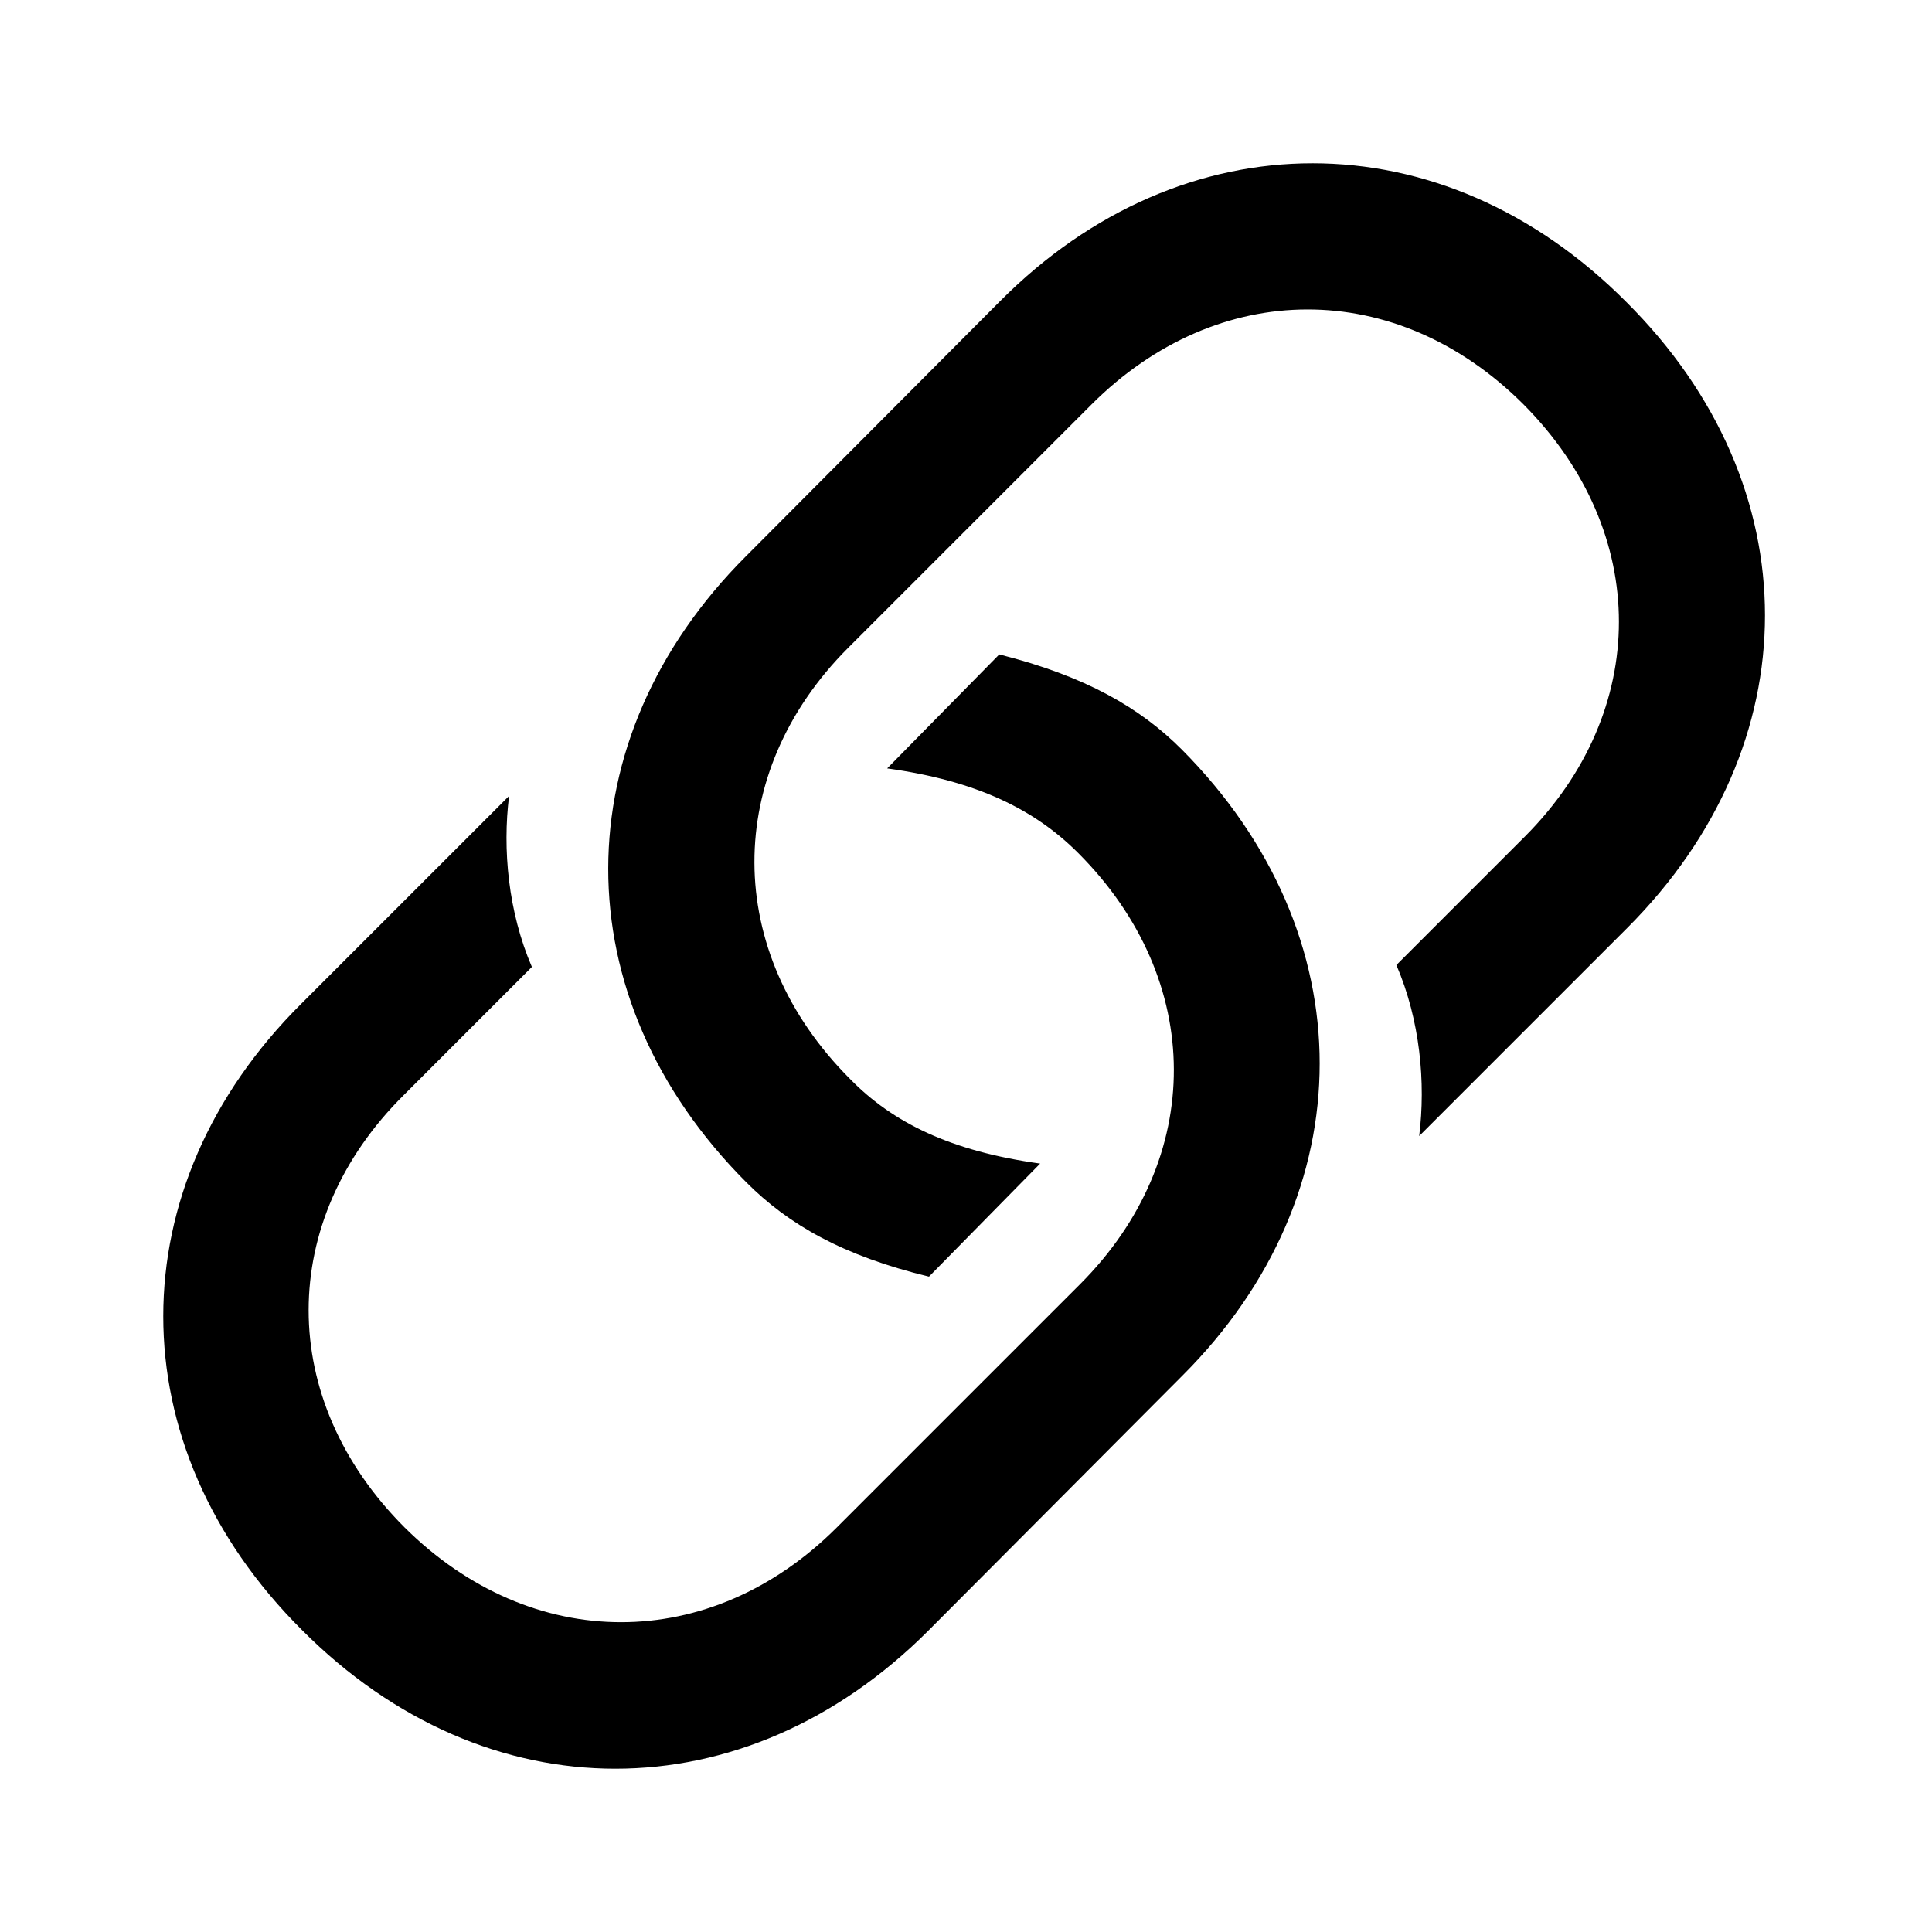
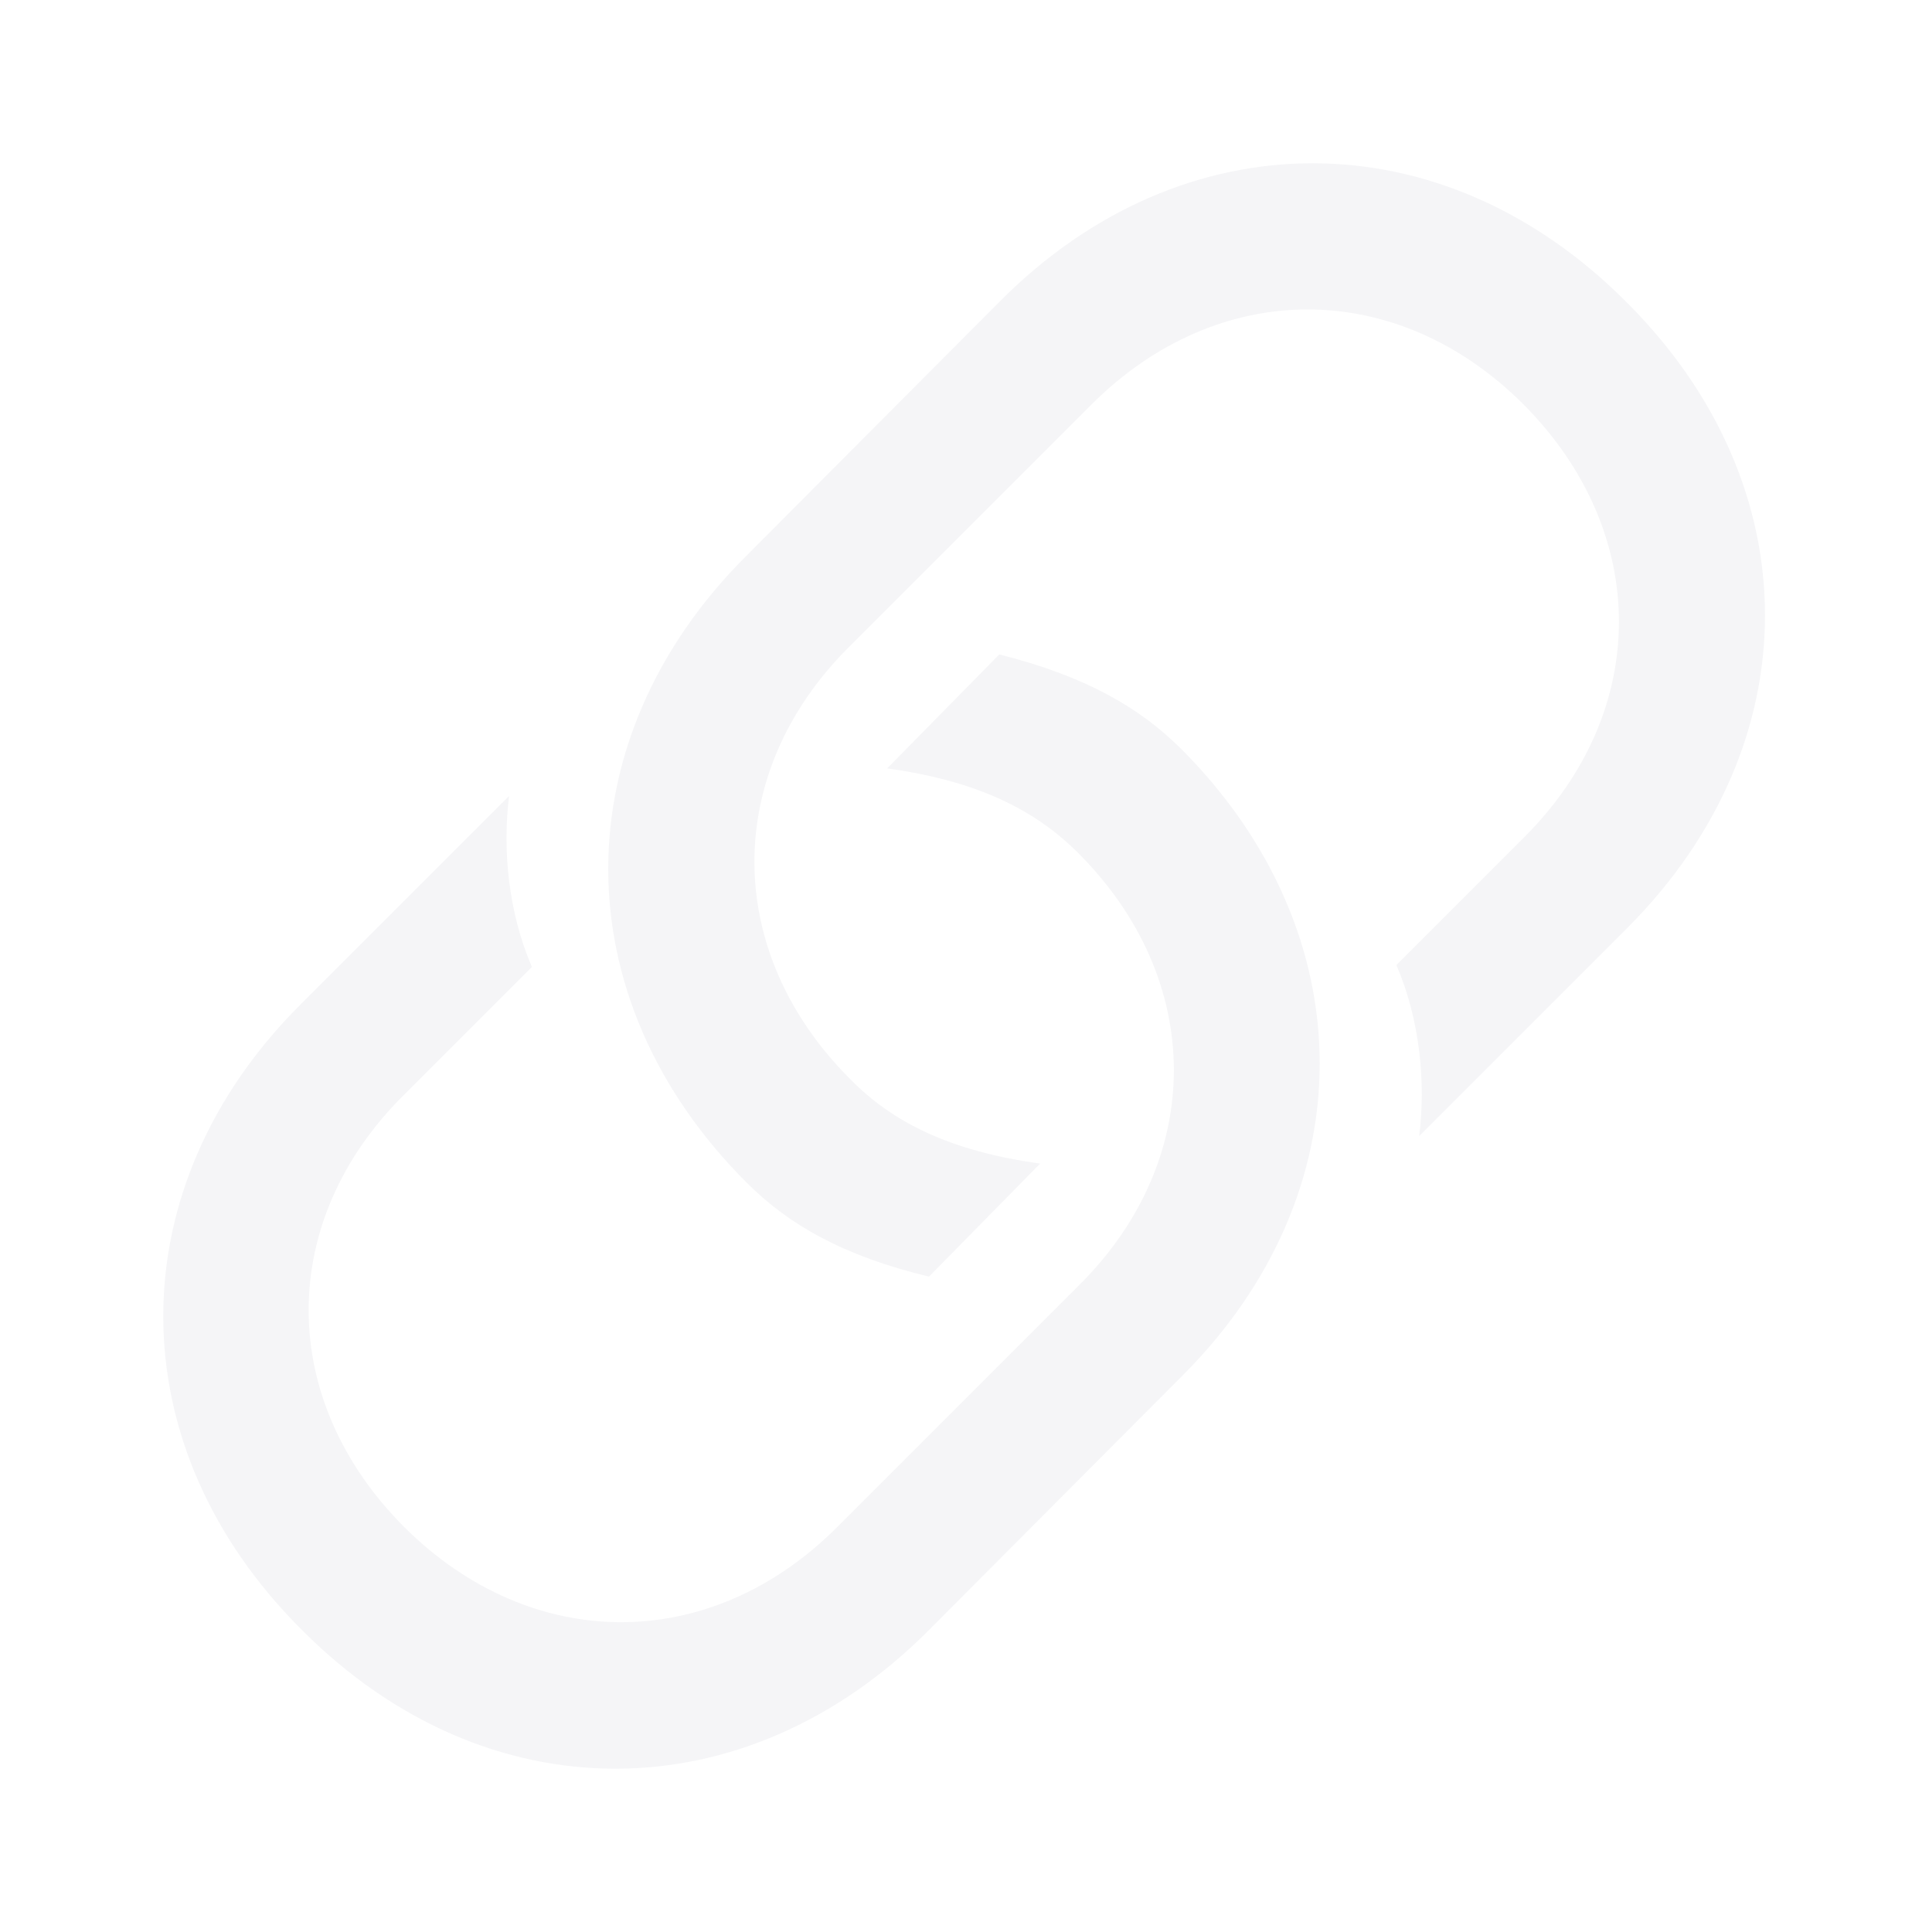
<svg xmlns="http://www.w3.org/2000/svg" viewBox="0.348 -85.199 99.109 99.305">
-   <path fill="currentColor" d="M51.709-51.562L45.947-45.703C50.537-45.068 53.516-43.603 55.762-41.357C62.305-34.815 62.305-25.635 55.859-19.189L43.359-6.689C36.865-0.195 27.686-0.195 21.143-6.689C14.551-13.281 14.6-22.461 21.094-28.906L27.686-35.498C26.465-38.33 26.172-41.553 26.514-44.287L15.82-33.594C6.396-24.219 6.348-10.889 15.869-1.416C25.342 8.105 38.623 8.057 48.047-1.367L61.133-14.502C70.508-23.877 70.557-37.158 61.084-46.68C58.935-48.828 56.152-50.44 51.709-51.562ZM48.096-19.58L53.809-25.391C49.219-26.025 46.24-27.49 44.043-29.736C37.5-36.279 37.5-45.459 43.945-51.904L56.445-64.404C62.94-70.898 72.119-70.947 78.662-64.404C85.205-57.812 85.156-48.633 78.711-42.188L72.119-35.596C73.34-32.764 73.633-29.541 73.291-26.807L83.984-37.5C93.408-46.924 93.457-60.205 83.936-69.678C74.463-79.199 61.133-79.15 51.758-69.727L38.672-56.592C29.297-47.217 29.199-33.935 38.721-24.414C40.869-22.266 43.652-20.654 48.096-19.58Z" />
+   <path fill="#f5f5f7" d="M51.709-51.562L45.947-45.703C50.537-45.068 53.516-43.603 55.762-41.357C62.305-34.815 62.305-25.635 55.859-19.189L43.359-6.689C36.865-0.195 27.686-0.195 21.143-6.689C14.551-13.281 14.6-22.461 21.094-28.906L27.686-35.498C26.465-38.33 26.172-41.553 26.514-44.287L15.82-33.594C6.396-24.219 6.348-10.889 15.869-1.416C25.342 8.105 38.623 8.057 48.047-1.367L61.133-14.502C70.508-23.877 70.557-37.158 61.084-46.68C58.935-48.828 56.152-50.44 51.709-51.562ZM48.096-19.58L53.809-25.391C49.219-26.025 46.24-27.49 44.043-29.736C37.5-36.279 37.5-45.459 43.945-51.904L56.445-64.404C62.94-70.898 72.119-70.947 78.662-64.404C85.205-57.812 85.156-48.633 78.711-42.188L72.119-35.596C73.34-32.764 73.633-29.541 73.291-26.807L83.984-37.5C93.408-46.924 93.457-60.205 83.936-69.678C74.463-79.199 61.133-79.15 51.758-69.727L38.672-56.592C29.297-47.217 29.199-33.935 38.721-24.414C40.869-22.266 43.652-20.654 48.096-19.58Z" />
</svg>
